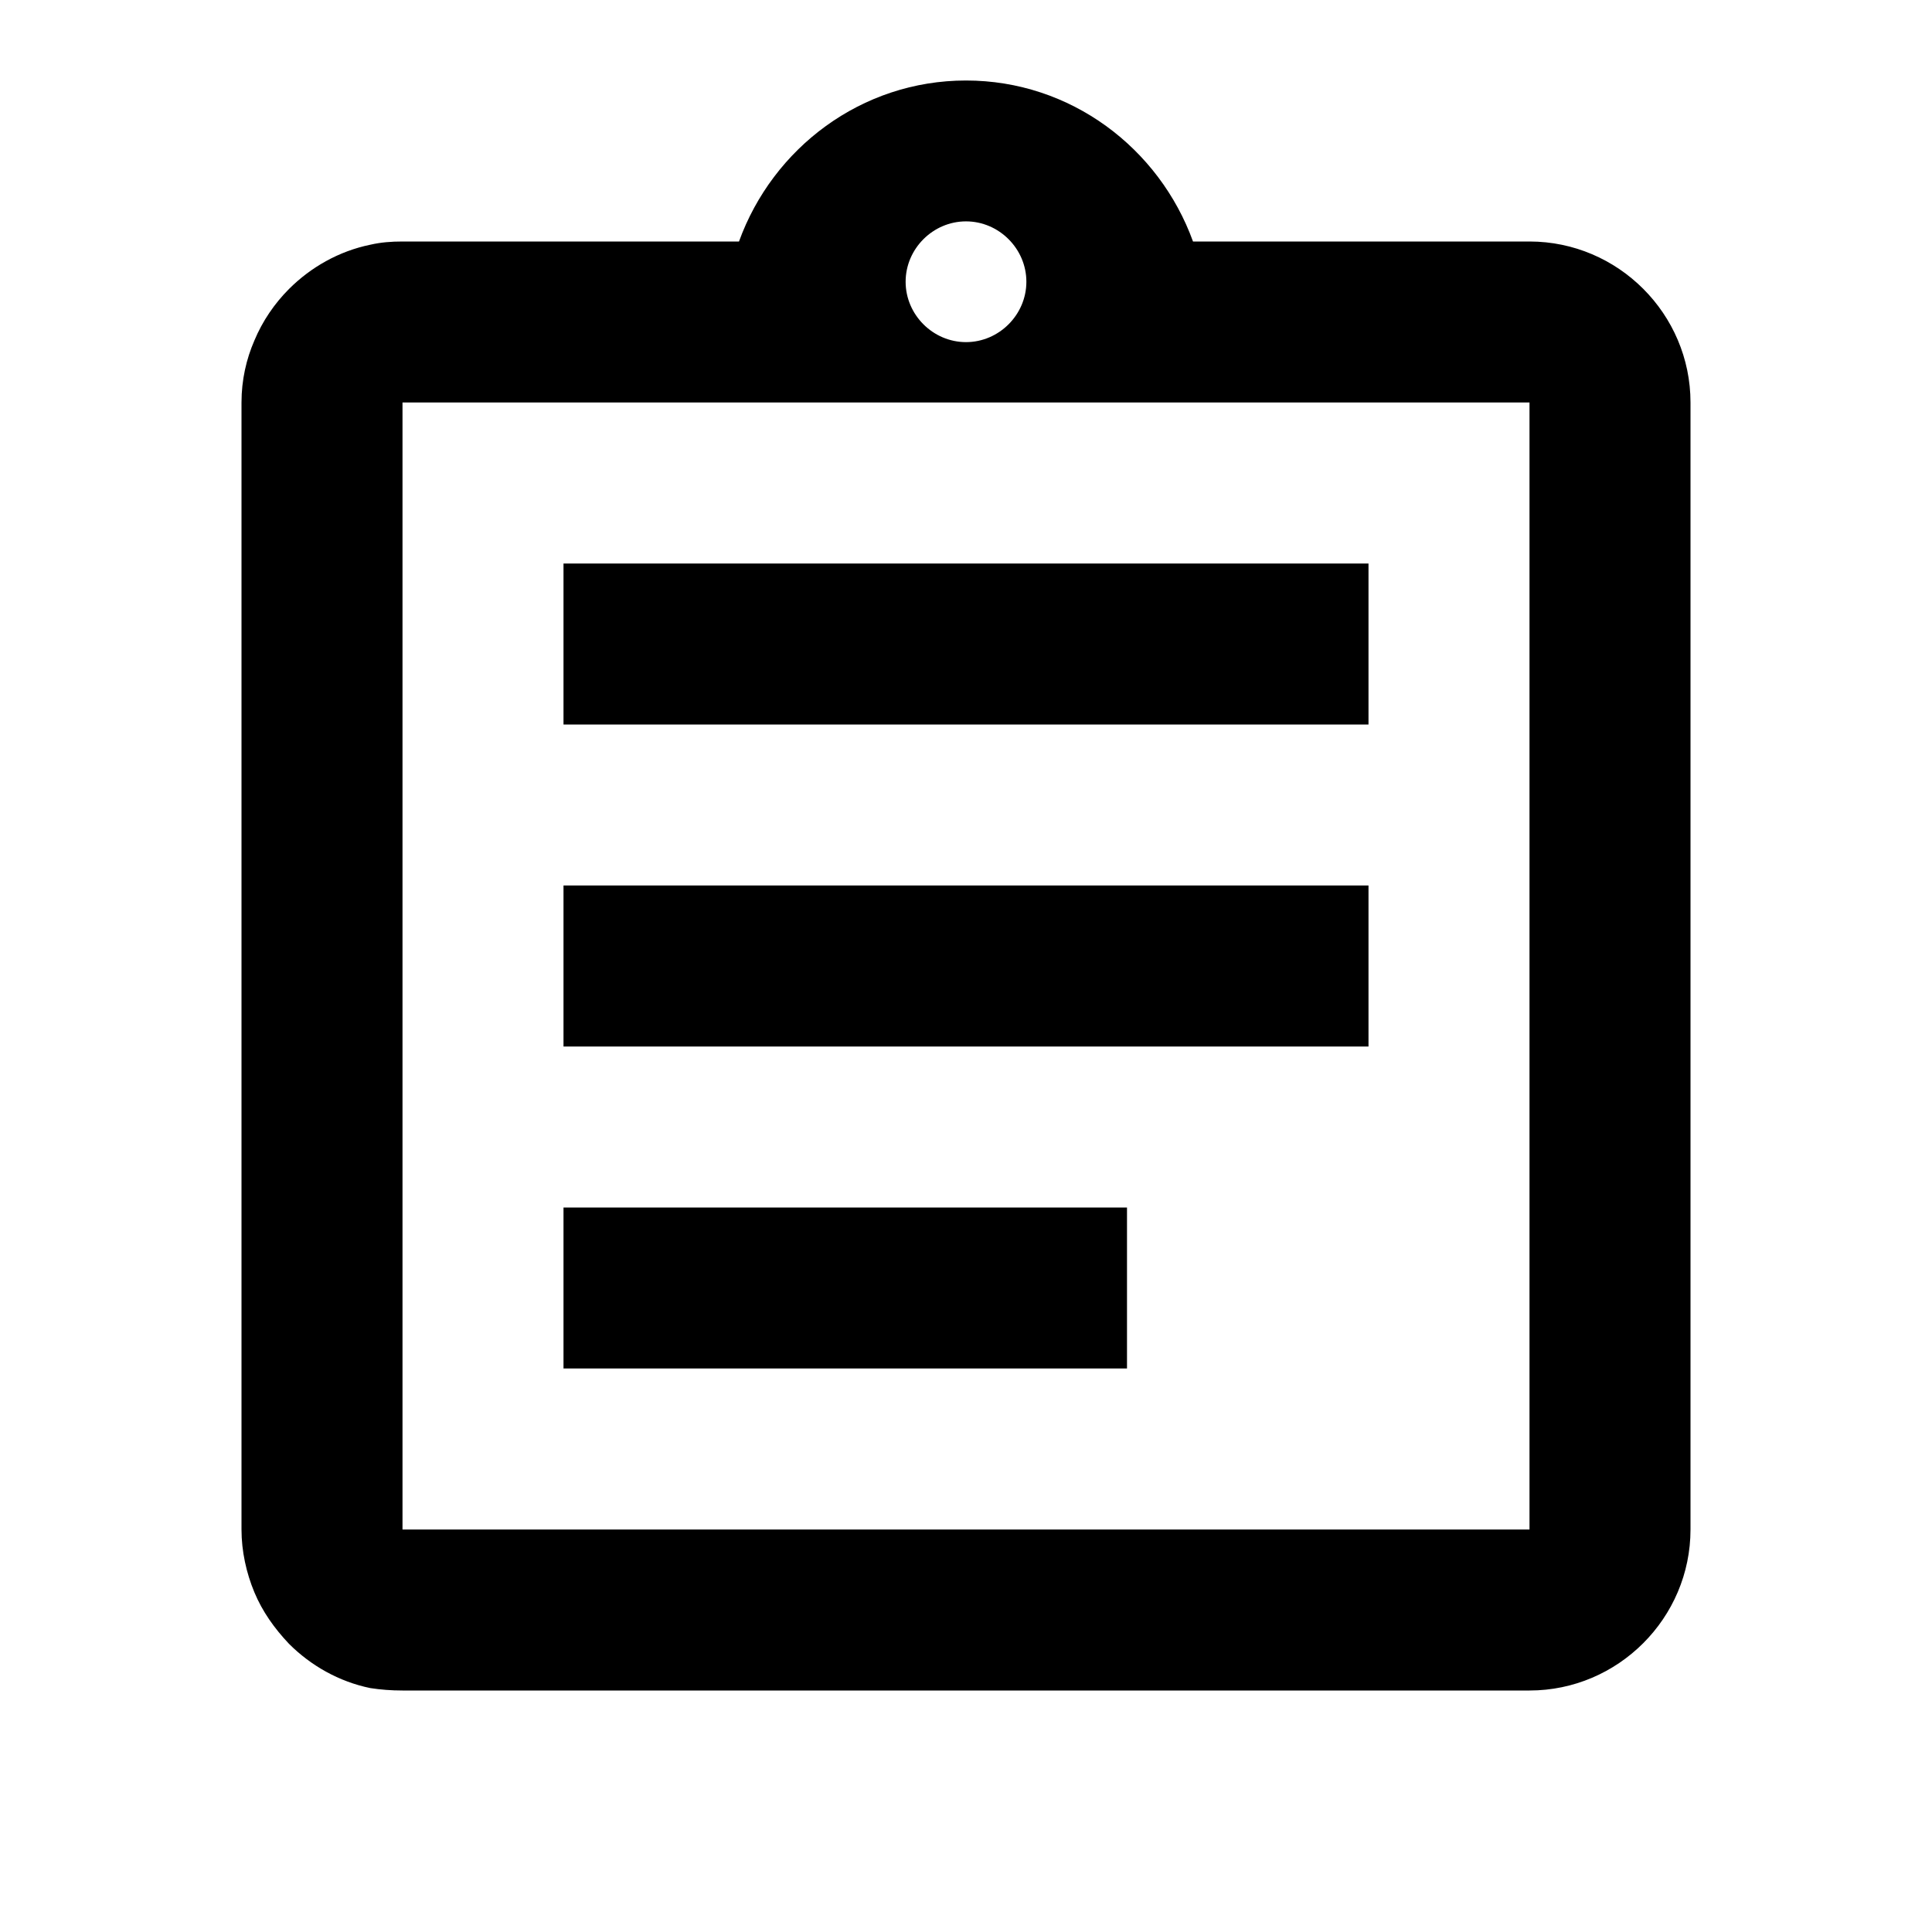
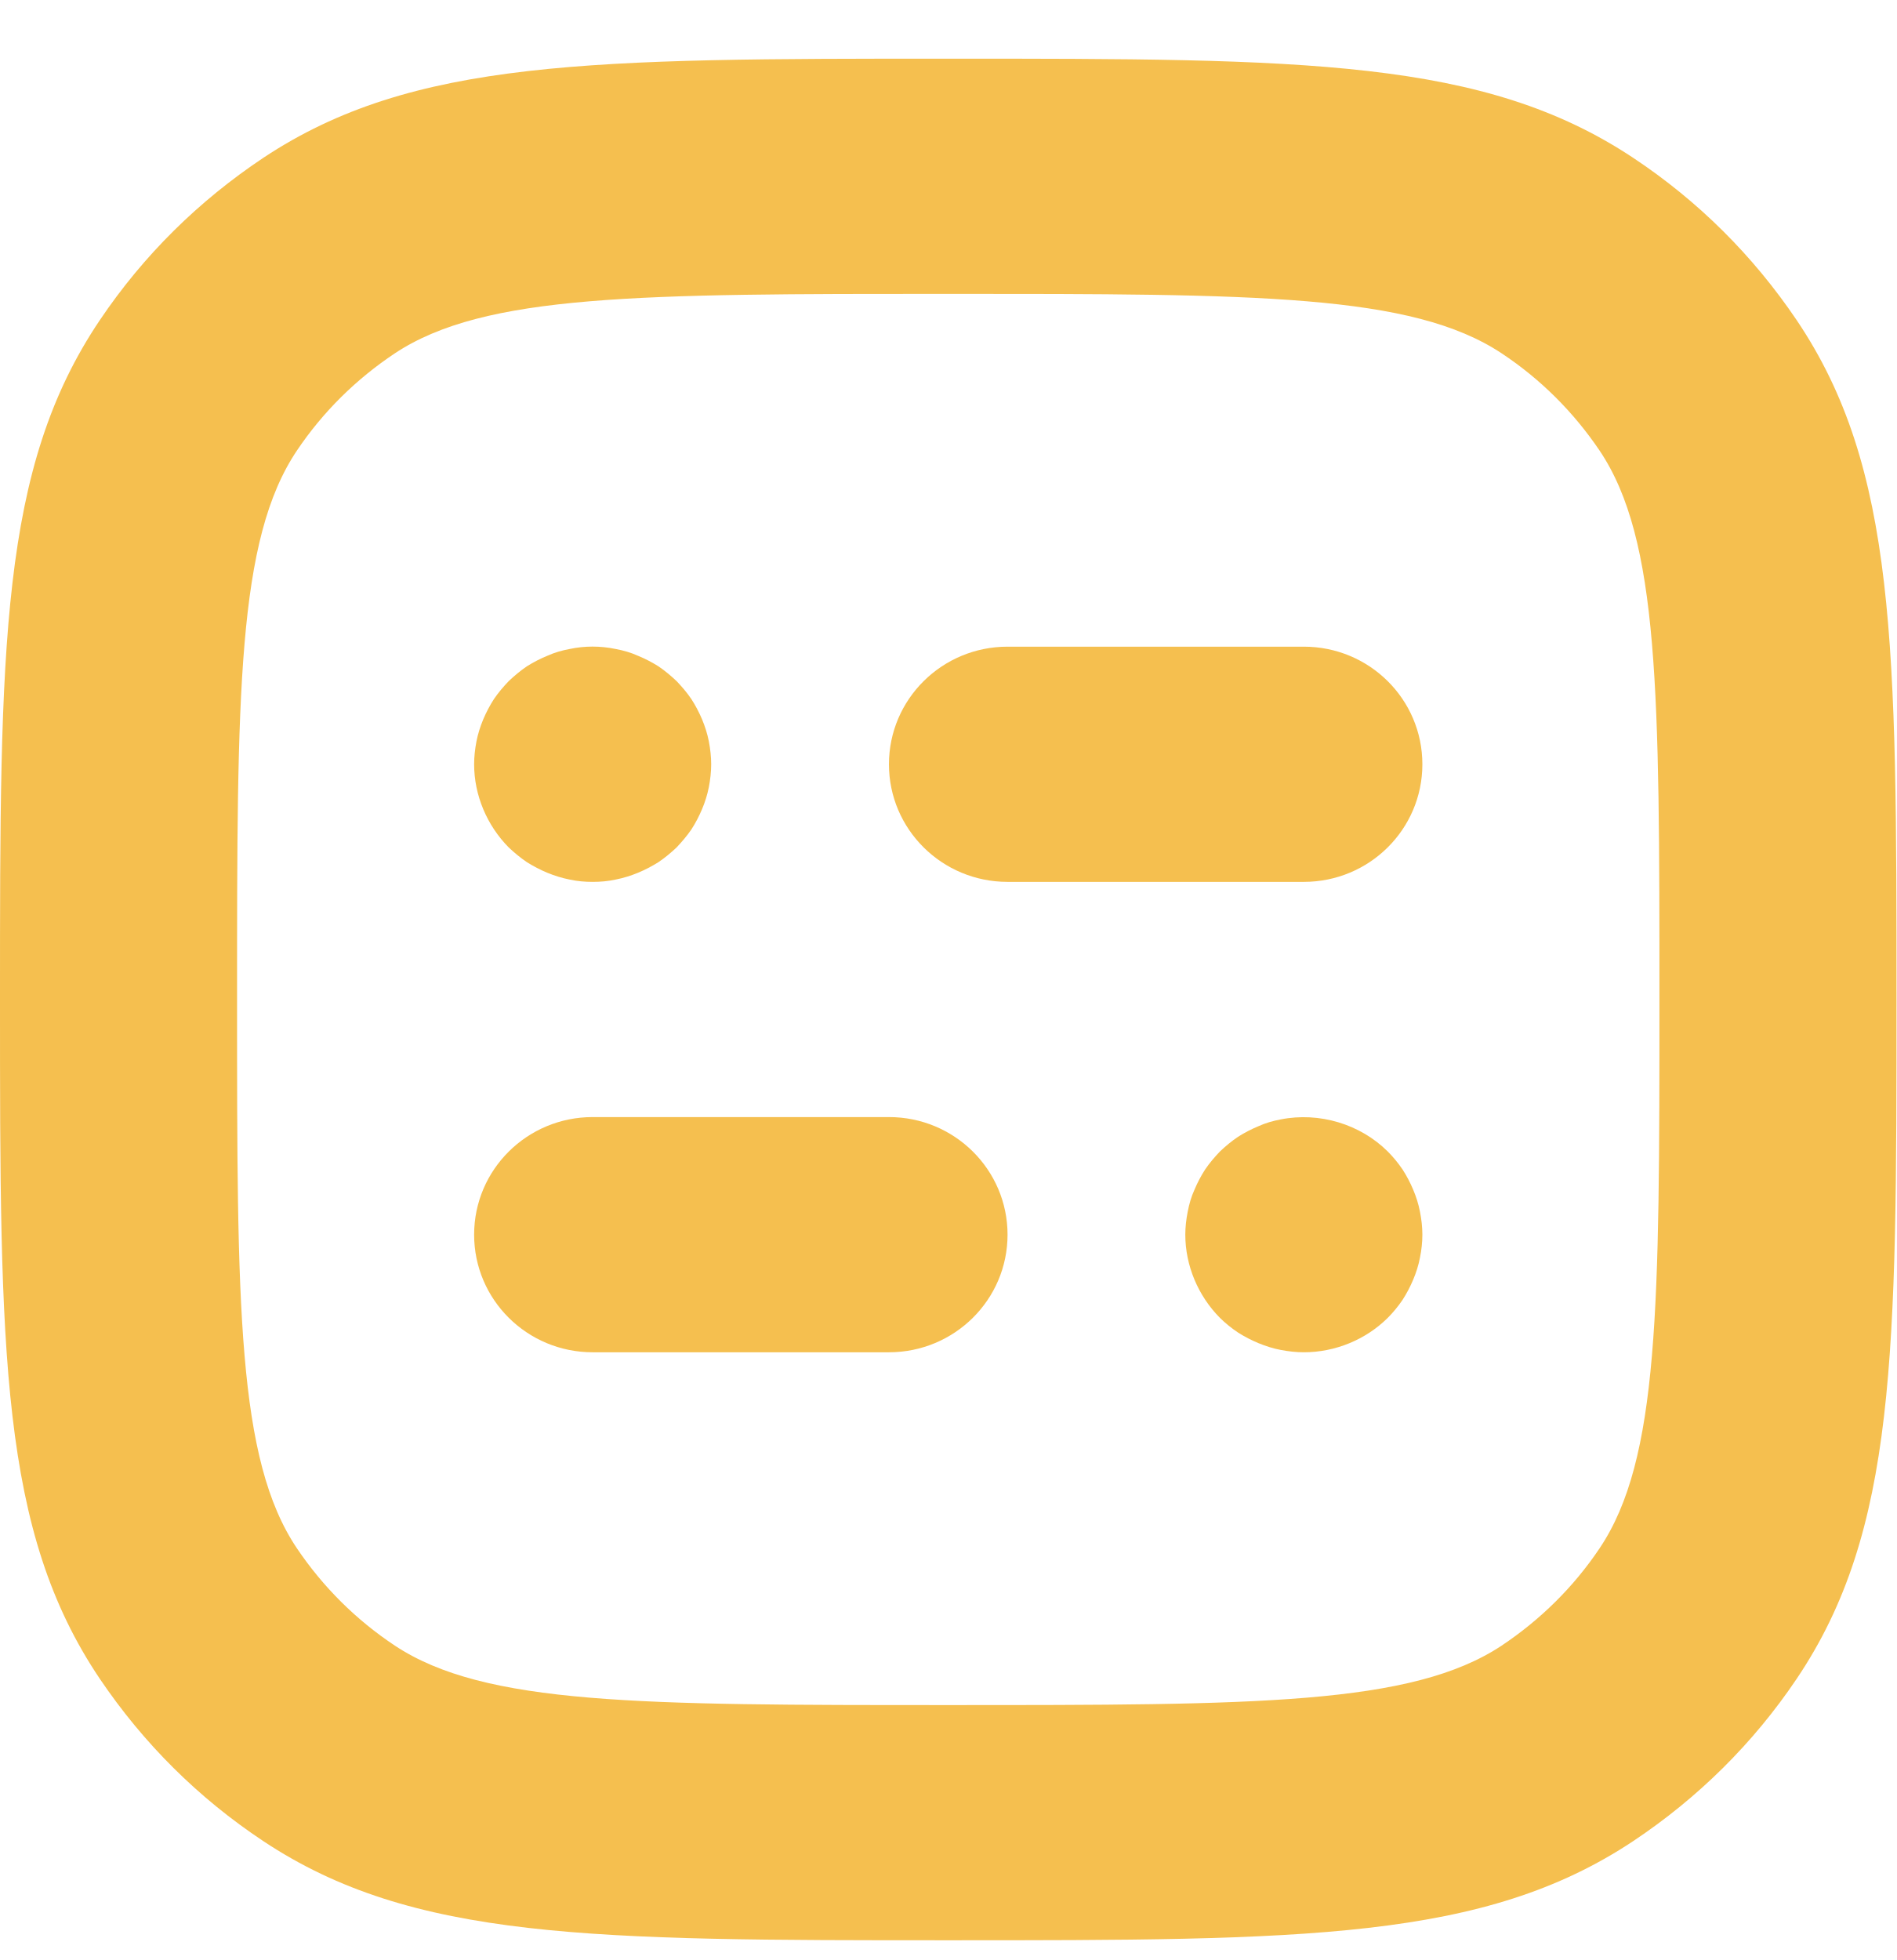
- <svg xmlns="http://www.w3.org/2000/svg" height="24px" viewBox="0 0 24 24" width="24px" fill="#000000">
-   <path d="M0 0h24v24H0V0z" fill="none" />
-   <path d="M7 15h7v2H7zm0-4h10v2H7zm0-4h10v2H7zm12-4h-4.18C14.4 1.84 13.3 1 12 1c-1.3 0-2.4.84-2.82 2H5c-.14 0-.27.01-.4.04-.39.08-.74.28-1.01.55-.18.18-.33.4-.43.64-.1.23-.16.49-.16.77v14c0 .27.06.54.16.78s.25.45.43.64c.27.27.62.47 1.01.55.13.02.26.03.4.03h14c1.1 0 2-.9 2-2V5c0-1.1-.9-2-2-2zm-7-.25c.41 0 .75.34.75.75s-.34.75-.75.75-.75-.34-.75-.75.34-.75.75-.75zM19 19H5V5h14v14z" />
+ <svg xmlns="http://www.w3.org/2000/svg" width="30" height="31" viewBox="0 0 30 31" fill="none">
+   <path d="M25.833 2.495C23.47 0.928 20.639 0.928 15 0.928C9.361 0.928 6.53 0.928 4.167 2.495C3.141 3.179 2.269 4.039 1.58 5.062C4.47035e-07 7.405 0 10.214 0 15.808C0 21.402 4.47035e-07 24.21 1.58 26.554C2.269 27.573 3.136 28.437 4.167 29.121C6.53 30.688 9.361 30.688 15 30.688C20.639 30.688 23.47 30.688 25.833 29.121C26.859 28.437 27.731 27.577 28.42 26.554C30 24.21 30 21.402 30 15.808C30 10.214 30 7.405 28.42 5.062C27.731 4.043 26.864 3.179 25.833 2.495ZM25.303 24.489C24.891 25.103 24.366 25.619 23.752 26.029C22.331 26.968 19.884 26.968 15 26.968C10.116 26.968 7.669 26.968 6.248 26.029C5.63 25.619 5.109 25.099 4.697 24.489C3.75 23.081 3.75 20.653 3.75 15.808C3.75 10.963 3.75 8.535 4.697 7.126C5.109 6.513 5.634 5.996 6.248 5.587C7.669 4.648 10.116 4.648 15 4.648C19.884 4.648 22.331 4.648 23.752 5.587C24.37 5.996 24.891 6.517 25.303 7.126C26.25 8.535 26.25 10.963 26.25 15.808C26.25 20.653 26.25 23.081 25.303 24.489Z" fill="#F5BF4F" />
+   <path d="M20.625 10.228H15.938C14.902 10.228 14.062 11.06 14.062 12.088C14.062 13.116 14.902 13.948 15.938 13.948H20.625C21.661 13.948 22.5 13.116 22.5 12.088C22.5 11.06 21.661 10.228 20.625 10.228Z" fill="#F5BF4F" />
+   <path d="M8.334 13.636C8.438 13.701 8.545 13.757 8.658 13.804C8.77 13.85 8.887 13.887 9.009 13.911C9.131 13.938 9.253 13.948 9.375 13.948C9.497 13.948 9.619 13.938 9.741 13.911C9.863 13.887 9.98 13.85 10.092 13.804C10.205 13.757 10.312 13.701 10.416 13.636C10.519 13.566 10.613 13.488 10.702 13.404C10.786 13.315 10.866 13.222 10.936 13.12C11.002 13.018 11.058 12.911 11.105 12.799C11.152 12.688 11.189 12.571 11.213 12.45C11.236 12.33 11.25 12.209 11.25 12.088C11.25 11.967 11.236 11.846 11.213 11.725C11.189 11.604 11.152 11.488 11.105 11.376C11.058 11.265 11.002 11.158 10.936 11.056C10.866 10.953 10.786 10.86 10.702 10.772C10.613 10.688 10.519 10.609 10.416 10.539C10.312 10.474 10.205 10.418 10.092 10.372C9.98 10.321 9.863 10.288 9.741 10.265C9.497 10.214 9.248 10.214 9.009 10.265C8.887 10.288 8.77 10.321 8.658 10.372C8.545 10.418 8.438 10.474 8.334 10.539C8.231 10.609 8.137 10.688 8.048 10.772C7.964 10.86 7.884 10.953 7.814 11.056C7.748 11.158 7.692 11.265 7.645 11.376C7.598 11.488 7.561 11.604 7.537 11.725C7.514 11.846 7.5 11.967 7.5 12.088C7.5 12.576 7.702 13.055 8.048 13.404C8.137 13.488 8.231 13.566 8.334 13.636Z" fill="#F5BF4F" />
+   <path d="M14.062 17.668H9.375C8.339 17.668 7.5 18.5 7.5 19.528C7.5 20.556 8.339 21.388 9.375 21.388H14.062C15.098 21.388 15.938 20.556 15.938 19.528C15.938 18.5 15.098 17.668 14.062 17.668Z" fill="#F5BF4F" />
+   <path d="M22.355 18.817C22.308 18.705 22.252 18.598 22.186 18.496C22.116 18.393 22.036 18.296 21.952 18.212C21.516 17.779 20.869 17.584 20.259 17.705C20.137 17.728 20.02 17.761 19.908 17.812C19.795 17.859 19.688 17.914 19.584 17.98C19.481 18.049 19.387 18.128 19.298 18.212C19.214 18.3 19.134 18.393 19.064 18.496C18.998 18.598 18.942 18.705 18.895 18.817C18.844 18.928 18.811 19.044 18.788 19.165C18.764 19.286 18.75 19.407 18.75 19.528C18.75 20.016 18.952 20.495 19.298 20.844C19.383 20.928 19.481 21.007 19.584 21.076C19.688 21.142 19.795 21.197 19.908 21.244C20.02 21.29 20.137 21.328 20.259 21.351C20.381 21.374 20.503 21.388 20.625 21.388C21.122 21.388 21.605 21.188 21.952 20.844C22.036 20.76 22.116 20.663 22.186 20.56C22.252 20.458 22.308 20.351 22.355 20.239C22.402 20.128 22.439 20.012 22.462 19.891C22.486 19.774 22.5 19.649 22.5 19.528C22.5 19.407 22.486 19.286 22.462 19.165C22.439 19.044 22.402 18.928 22.355 18.817Z" fill="#F5BF4F" />
</svg>
